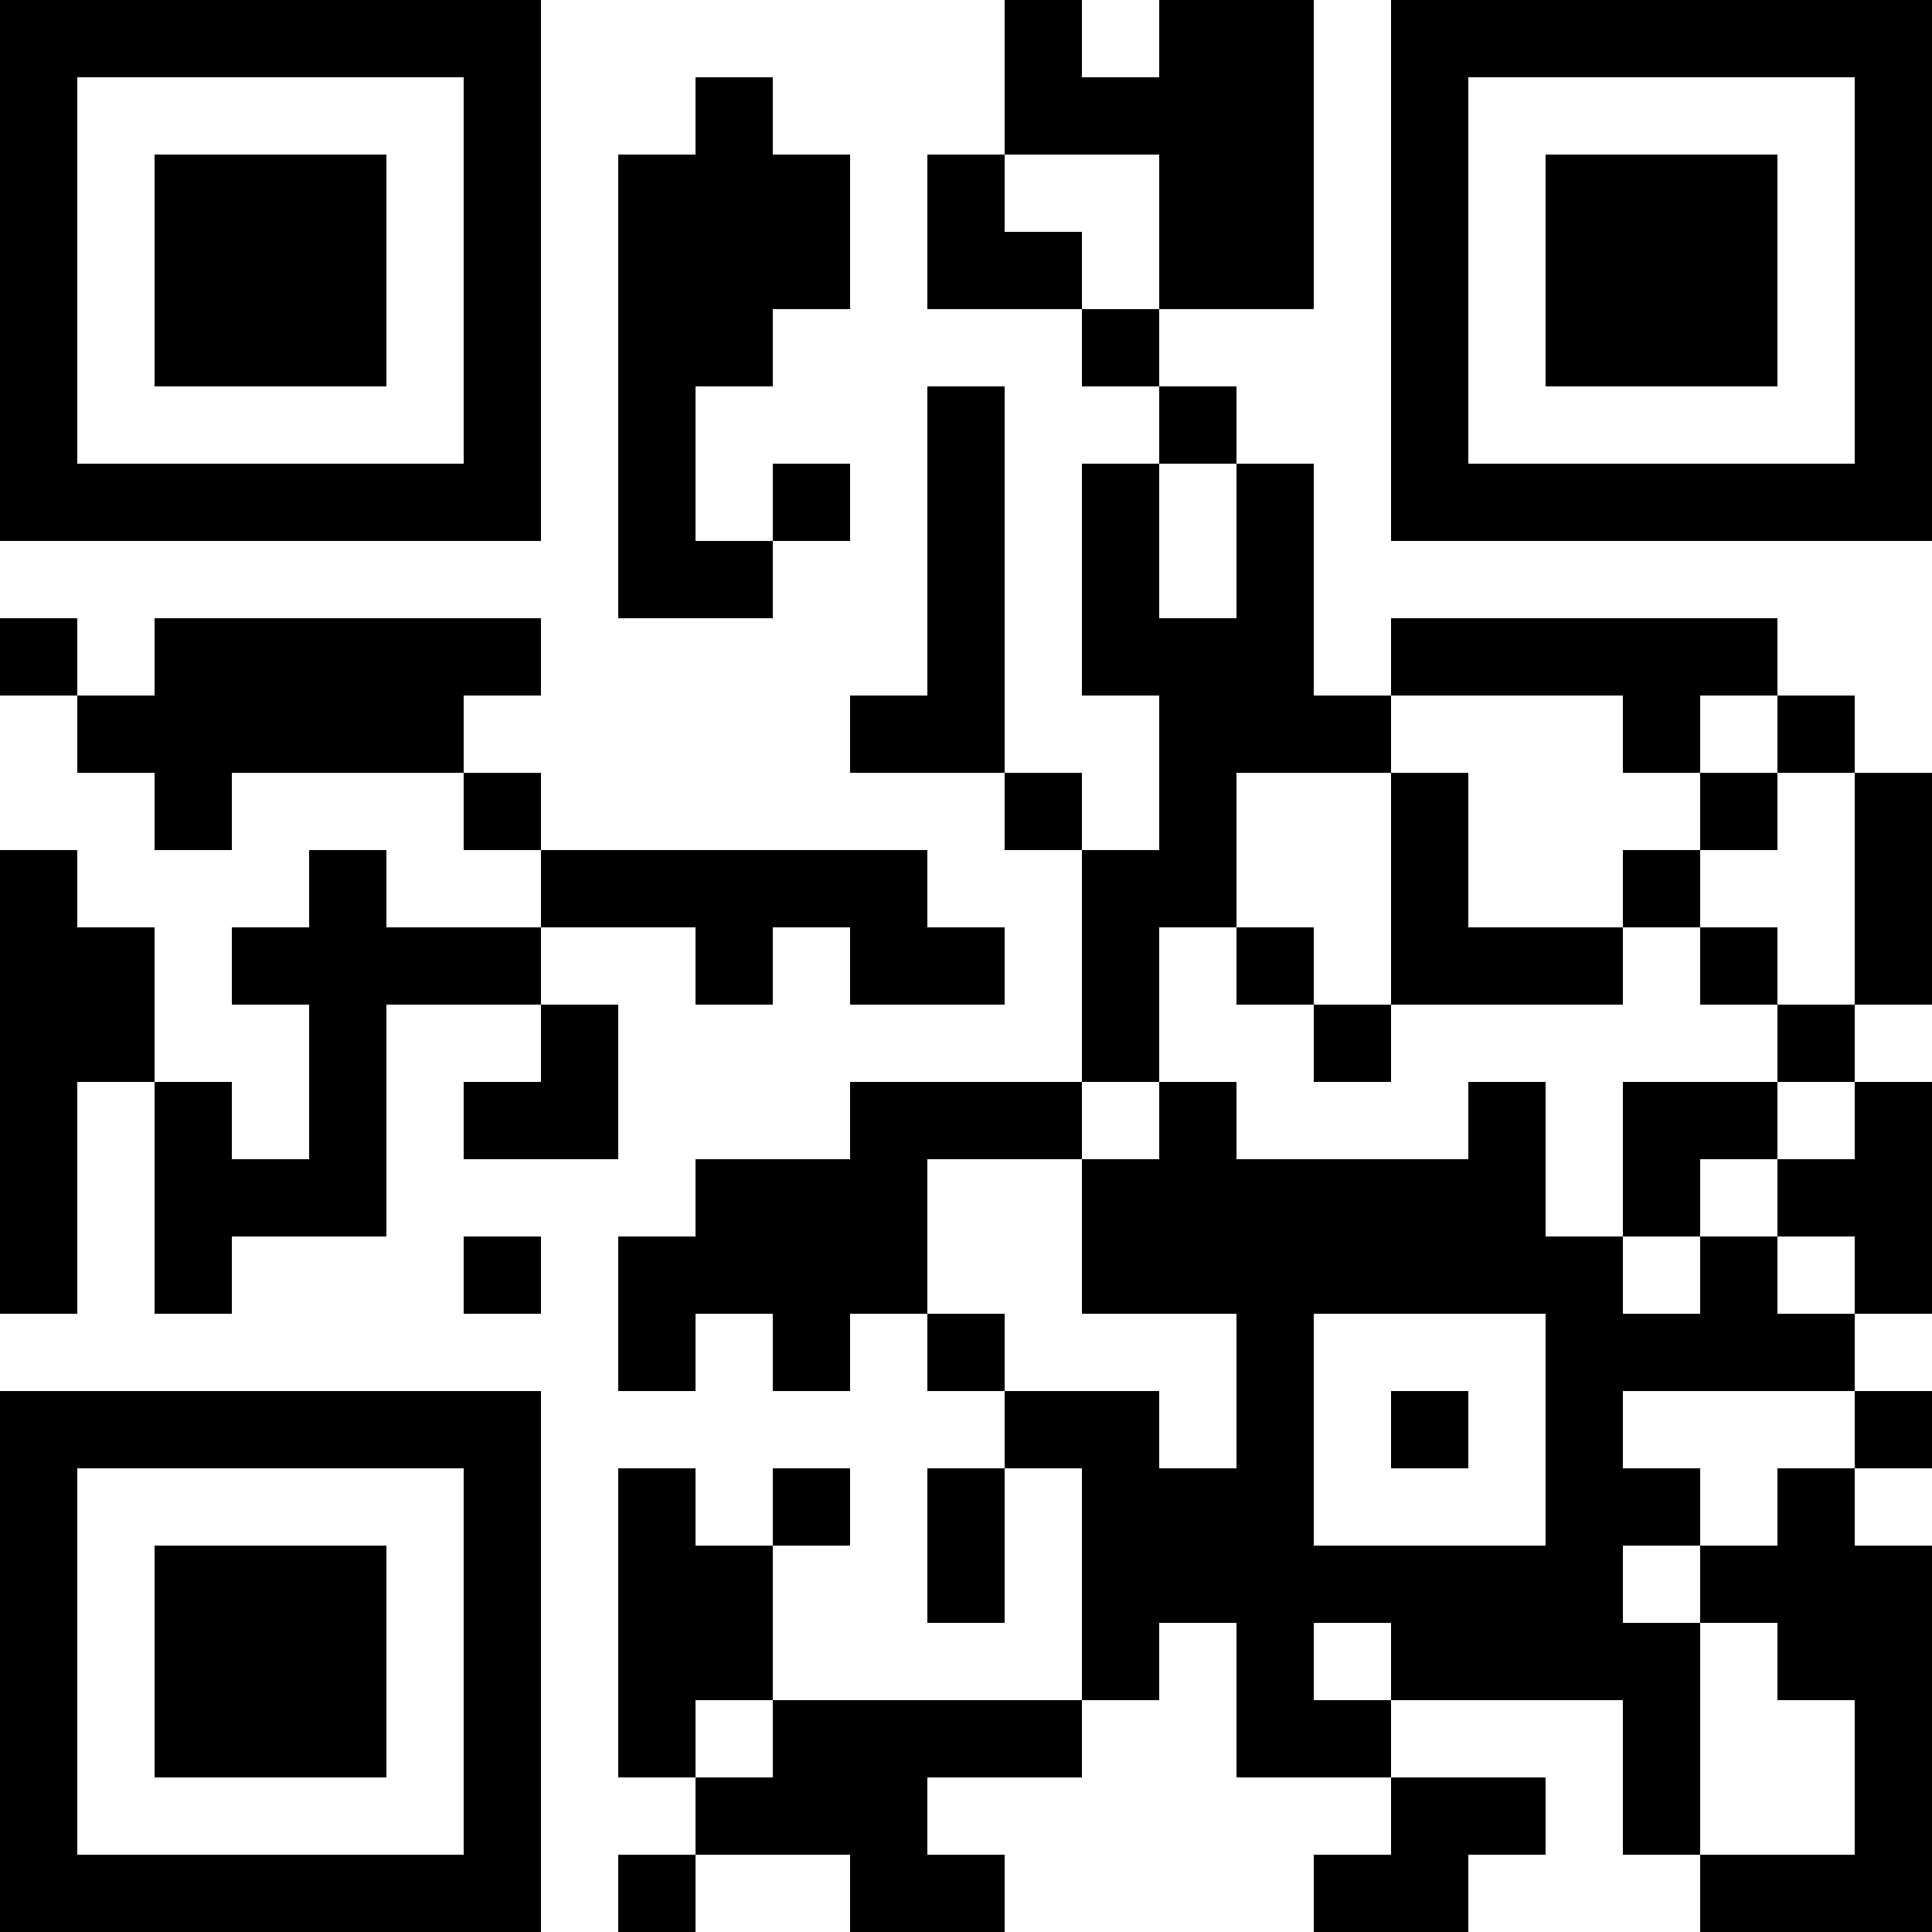
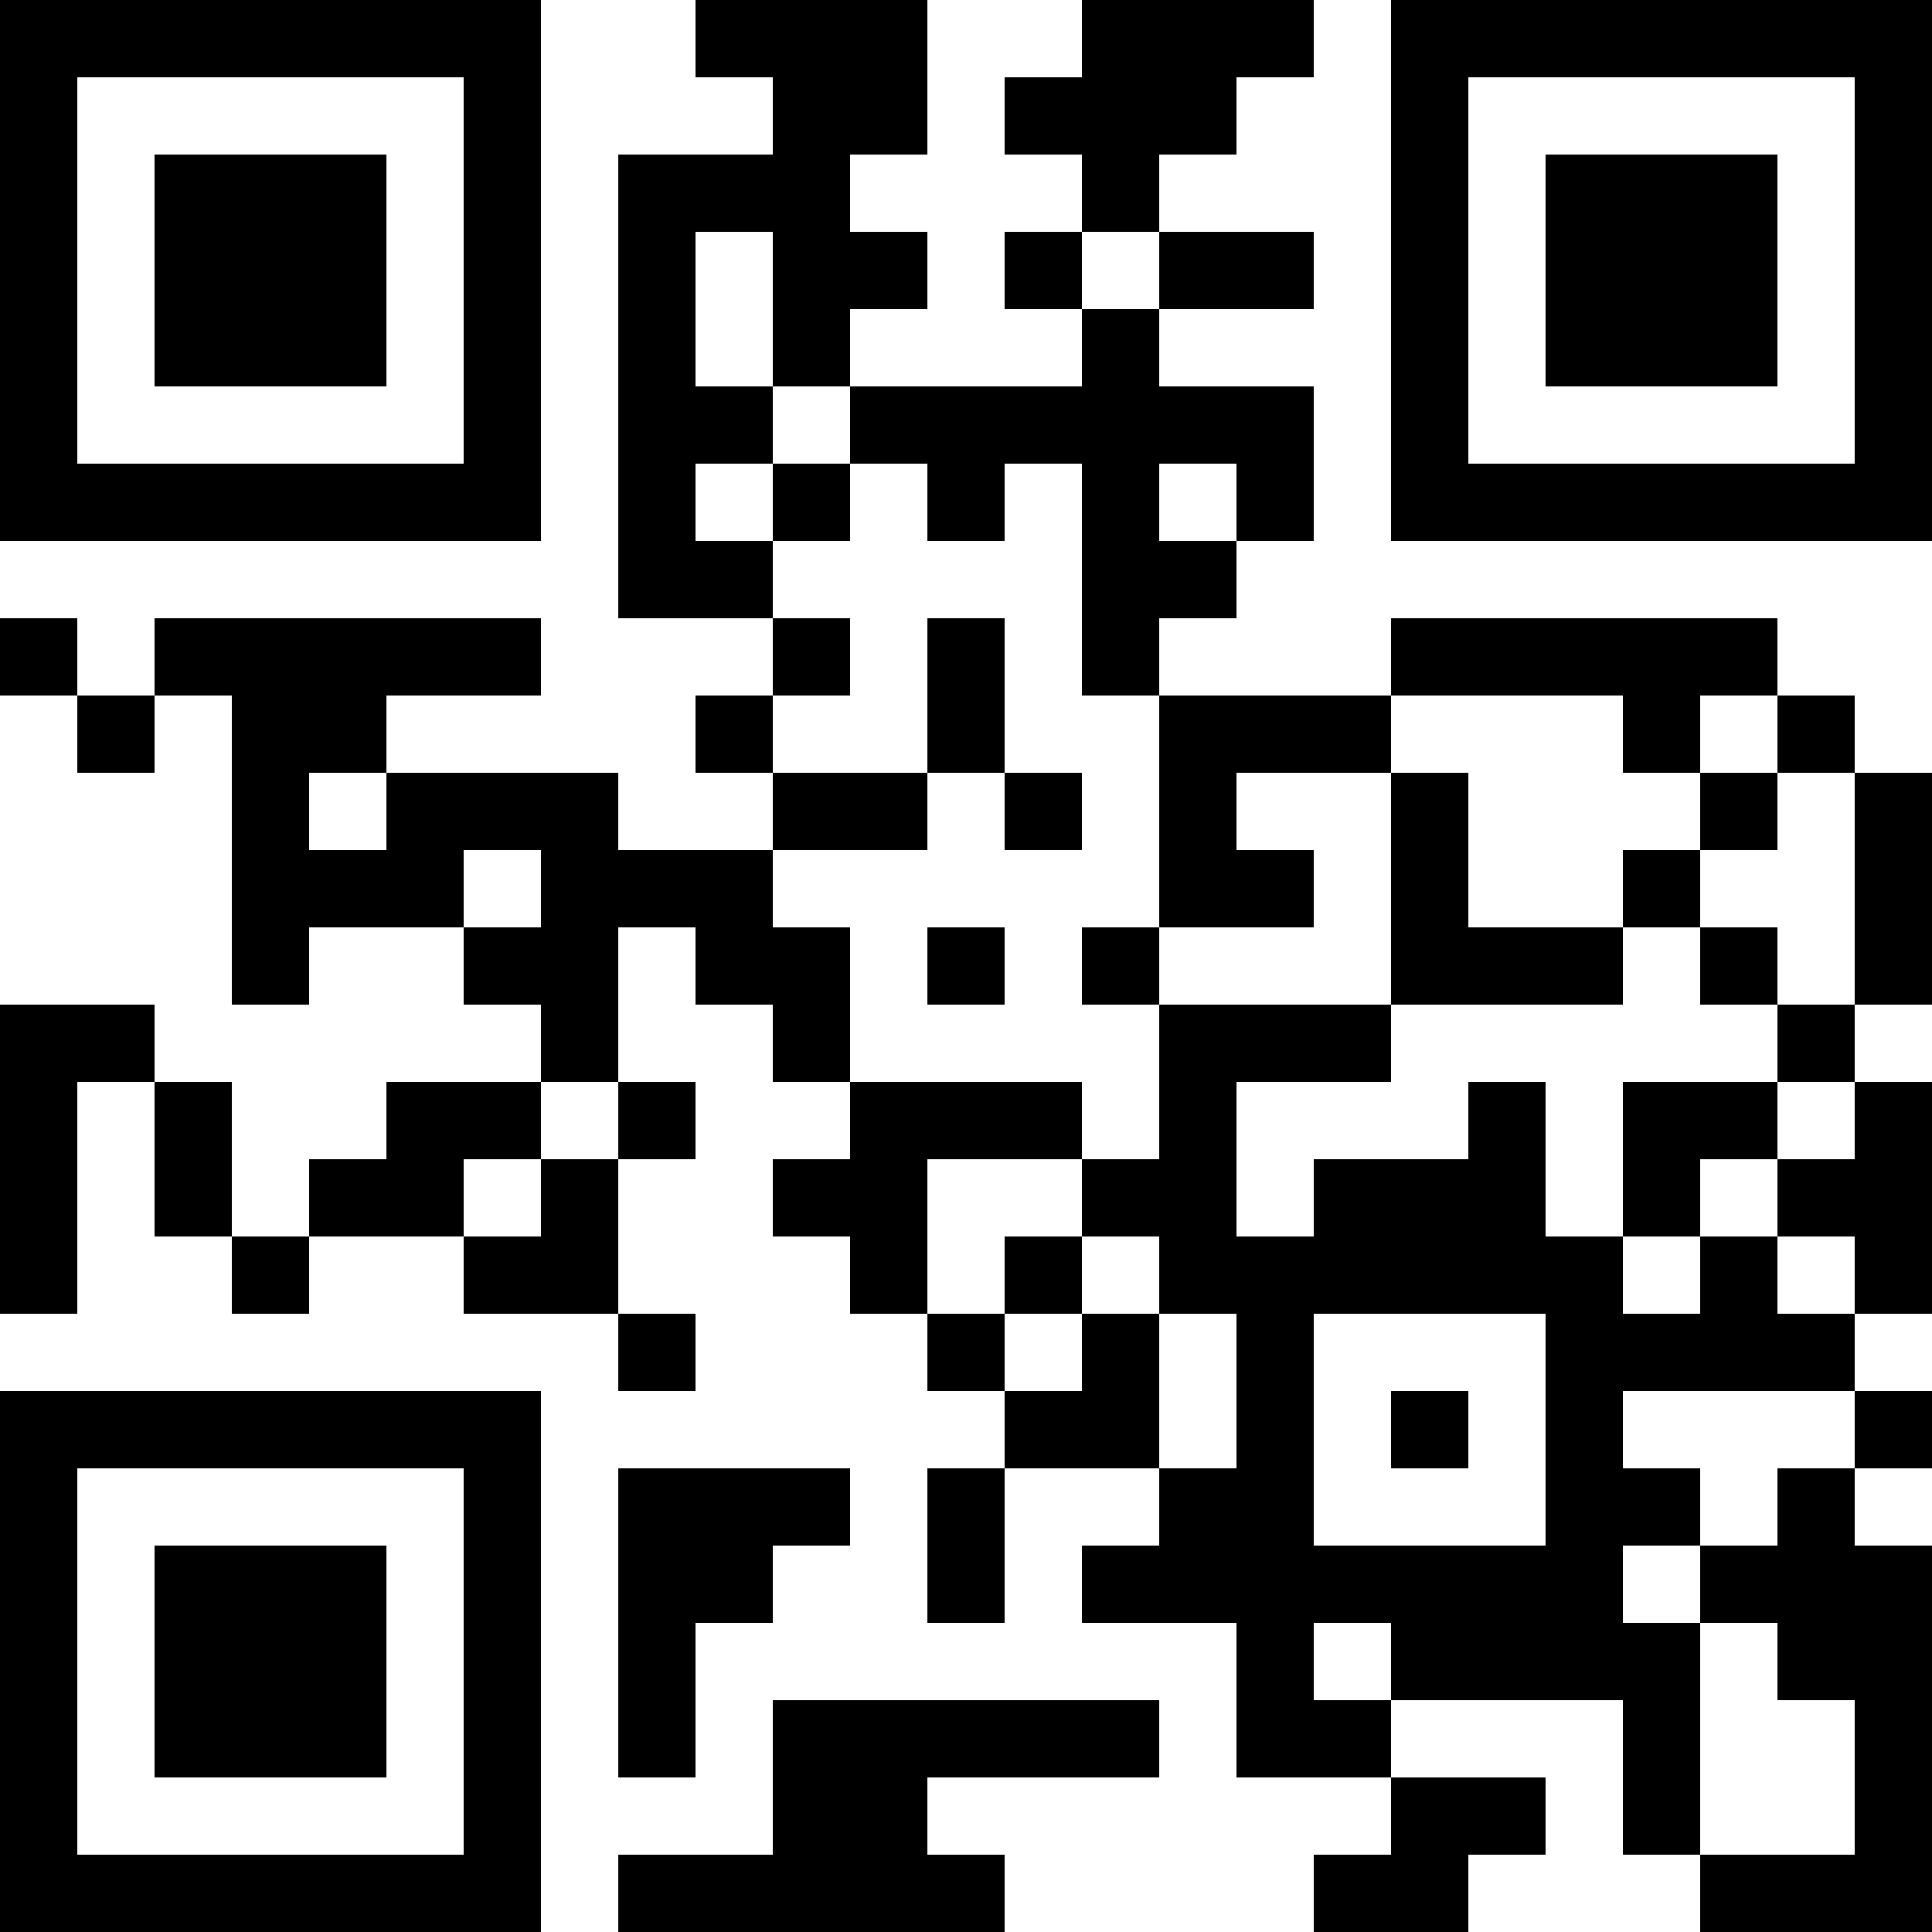
<svg xmlns="http://www.w3.org/2000/svg" version="1.1" width="200" height="200" viewBox="0 0 200 200">
  <rect x="0" y="0" width="200" height="200" fill="#ffffff" />
  <g transform="scale(8)">
    <g transform="translate(0,0)">
-       <path fill-rule="evenodd" d="M13 0L13 2L12 2L12 4L14 4L14 5L15 5L15 6L14 6L14 9L15 9L15 11L14 11L14 10L13 10L13 5L12 5L12 9L11 9L11 10L13 10L13 11L14 11L14 14L11 14L11 15L9 15L9 16L8 16L8 18L9 18L9 17L10 17L10 18L11 18L11 17L12 17L12 18L13 18L13 19L12 19L12 21L13 21L13 19L14 19L14 22L10 22L10 20L11 20L11 19L10 19L10 20L9 20L9 19L8 19L8 23L9 23L9 24L8 24L8 25L9 25L9 24L11 24L11 25L13 25L13 24L12 24L12 23L14 23L14 22L15 22L15 21L16 21L16 23L18 23L18 24L17 24L17 25L19 25L19 24L20 24L20 23L18 23L18 22L21 22L21 24L22 24L22 25L25 25L25 20L24 20L24 19L25 19L25 18L24 18L24 17L25 17L25 14L24 14L24 13L25 13L25 10L24 10L24 9L23 9L23 8L18 8L18 9L17 9L17 6L16 6L16 5L15 5L15 4L17 4L17 0L15 0L15 1L14 1L14 0ZM9 1L9 2L8 2L8 8L10 8L10 7L11 7L11 6L10 6L10 7L9 7L9 5L10 5L10 4L11 4L11 2L10 2L10 1ZM13 2L13 3L14 3L14 4L15 4L15 2ZM15 6L15 8L16 8L16 6ZM0 8L0 9L1 9L1 10L2 10L2 11L3 11L3 10L6 10L6 11L7 11L7 12L5 12L5 11L4 11L4 12L3 12L3 13L4 13L4 15L3 15L3 14L2 14L2 12L1 12L1 11L0 11L0 17L1 17L1 14L2 14L2 17L3 17L3 16L5 16L5 13L7 13L7 14L6 14L6 15L8 15L8 13L7 13L7 12L9 12L9 13L10 13L10 12L11 12L11 13L13 13L13 12L12 12L12 11L7 11L7 10L6 10L6 9L7 9L7 8L2 8L2 9L1 9L1 8ZM18 9L18 10L16 10L16 12L15 12L15 14L14 14L14 15L12 15L12 17L13 17L13 18L15 18L15 19L16 19L16 17L14 17L14 15L15 15L15 14L16 14L16 15L19 15L19 14L20 14L20 16L21 16L21 17L22 17L22 16L23 16L23 17L24 17L24 16L23 16L23 15L24 15L24 14L23 14L23 13L24 13L24 10L23 10L23 9L22 9L22 10L21 10L21 9ZM18 10L18 13L17 13L17 12L16 12L16 13L17 13L17 14L18 14L18 13L21 13L21 12L22 12L22 13L23 13L23 12L22 12L22 11L23 11L23 10L22 10L22 11L21 11L21 12L19 12L19 10ZM21 14L21 16L22 16L22 15L23 15L23 14ZM6 16L6 17L7 17L7 16ZM17 17L17 20L20 20L20 17ZM18 18L18 19L19 19L19 18ZM21 18L21 19L22 19L22 20L21 20L21 21L22 21L22 24L24 24L24 22L23 22L23 21L22 21L22 20L23 20L23 19L24 19L24 18ZM17 21L17 22L18 22L18 21ZM9 22L9 23L10 23L10 22ZM0 0L0 7L7 7L7 0ZM1 1L1 6L6 6L6 1ZM2 2L2 5L5 5L5 2ZM18 0L18 7L25 7L25 0ZM19 1L19 6L24 6L24 1ZM20 2L20 5L23 5L23 2ZM0 18L0 25L7 25L7 18ZM1 19L1 24L6 24L6 19ZM2 20L2 23L5 23L5 20Z" fill="#000000" />
+       <path fill-rule="evenodd" d="M9 0L9 1L10 1L10 2L8 2L8 8L10 8L10 9L9 9L9 10L10 10L10 11L8 11L8 10L5 10L5 9L7 9L7 8L2 8L2 9L1 9L1 8L0 8L0 9L1 9L1 10L2 10L2 9L3 9L3 13L4 13L4 12L6 12L6 13L7 13L7 14L5 14L5 15L4 15L4 16L3 16L3 14L2 14L2 13L0 13L0 17L1 17L1 14L2 14L2 16L3 16L3 17L4 17L4 16L6 16L6 17L8 17L8 18L9 18L9 17L8 17L8 15L9 15L9 14L8 14L8 12L9 12L9 13L10 13L10 14L11 14L11 15L10 15L10 16L11 16L11 17L12 17L12 18L13 18L13 19L12 19L12 21L13 21L13 19L15 19L15 20L14 20L14 21L16 21L16 23L18 23L18 24L17 24L17 25L19 25L19 24L20 24L20 23L18 23L18 22L21 22L21 24L22 24L22 25L25 25L25 20L24 20L24 19L25 19L25 18L24 18L24 17L25 17L25 14L24 14L24 13L25 13L25 10L24 10L24 9L23 9L23 8L18 8L18 9L15 9L15 8L16 8L16 7L17 7L17 5L15 5L15 4L17 4L17 3L15 3L15 2L16 2L16 1L17 1L17 0L14 0L14 1L13 1L13 2L14 2L14 3L13 3L13 4L14 4L14 5L11 5L11 4L12 4L12 3L11 3L11 2L12 2L12 0ZM9 3L9 5L10 5L10 6L9 6L9 7L10 7L10 8L11 8L11 9L10 9L10 10L12 10L12 11L10 11L10 12L11 12L11 14L14 14L14 15L12 15L12 17L13 17L13 18L14 18L14 17L15 17L15 19L16 19L16 17L15 17L15 16L14 16L14 15L15 15L15 13L18 13L18 14L16 14L16 16L17 16L17 15L19 15L19 14L20 14L20 16L21 16L21 17L22 17L22 16L23 16L23 17L24 17L24 16L23 16L23 15L24 15L24 14L23 14L23 13L24 13L24 10L23 10L23 9L22 9L22 10L21 10L21 9L18 9L18 10L16 10L16 11L17 11L17 12L15 12L15 9L14 9L14 6L13 6L13 7L12 7L12 6L11 6L11 5L10 5L10 3ZM14 3L14 4L15 4L15 3ZM10 6L10 7L11 7L11 6ZM15 6L15 7L16 7L16 6ZM12 8L12 10L13 10L13 11L14 11L14 10L13 10L13 8ZM4 10L4 11L5 11L5 10ZM18 10L18 13L21 13L21 12L22 12L22 13L23 13L23 12L22 12L22 11L23 11L23 10L22 10L22 11L21 11L21 12L19 12L19 10ZM6 11L6 12L7 12L7 11ZM12 12L12 13L13 13L13 12ZM14 12L14 13L15 13L15 12ZM7 14L7 15L6 15L6 16L7 16L7 15L8 15L8 14ZM21 14L21 16L22 16L22 15L23 15L23 14ZM13 16L13 17L14 17L14 16ZM17 17L17 20L20 20L20 17ZM18 18L18 19L19 19L19 18ZM21 18L21 19L22 19L22 20L21 20L21 21L22 21L22 24L24 24L24 22L23 22L23 21L22 21L22 20L23 20L23 19L24 19L24 18ZM8 19L8 23L9 23L9 21L10 21L10 20L11 20L11 19ZM17 21L17 22L18 22L18 21ZM10 22L10 24L8 24L8 25L13 25L13 24L12 24L12 23L15 23L15 22ZM0 0L0 7L7 7L7 0ZM1 1L1 6L6 6L6 1ZM2 2L2 5L5 5L5 2ZM18 0L18 7L25 7L25 0ZM19 1L19 6L24 6L24 1ZM20 2L20 5L23 5L23 2ZM0 18L0 25L7 25L7 18ZM1 19L1 24L6 24L6 19ZM2 20L2 23L5 23L5 20Z" fill="#000000" />
    </g>
  </g>
</svg>
